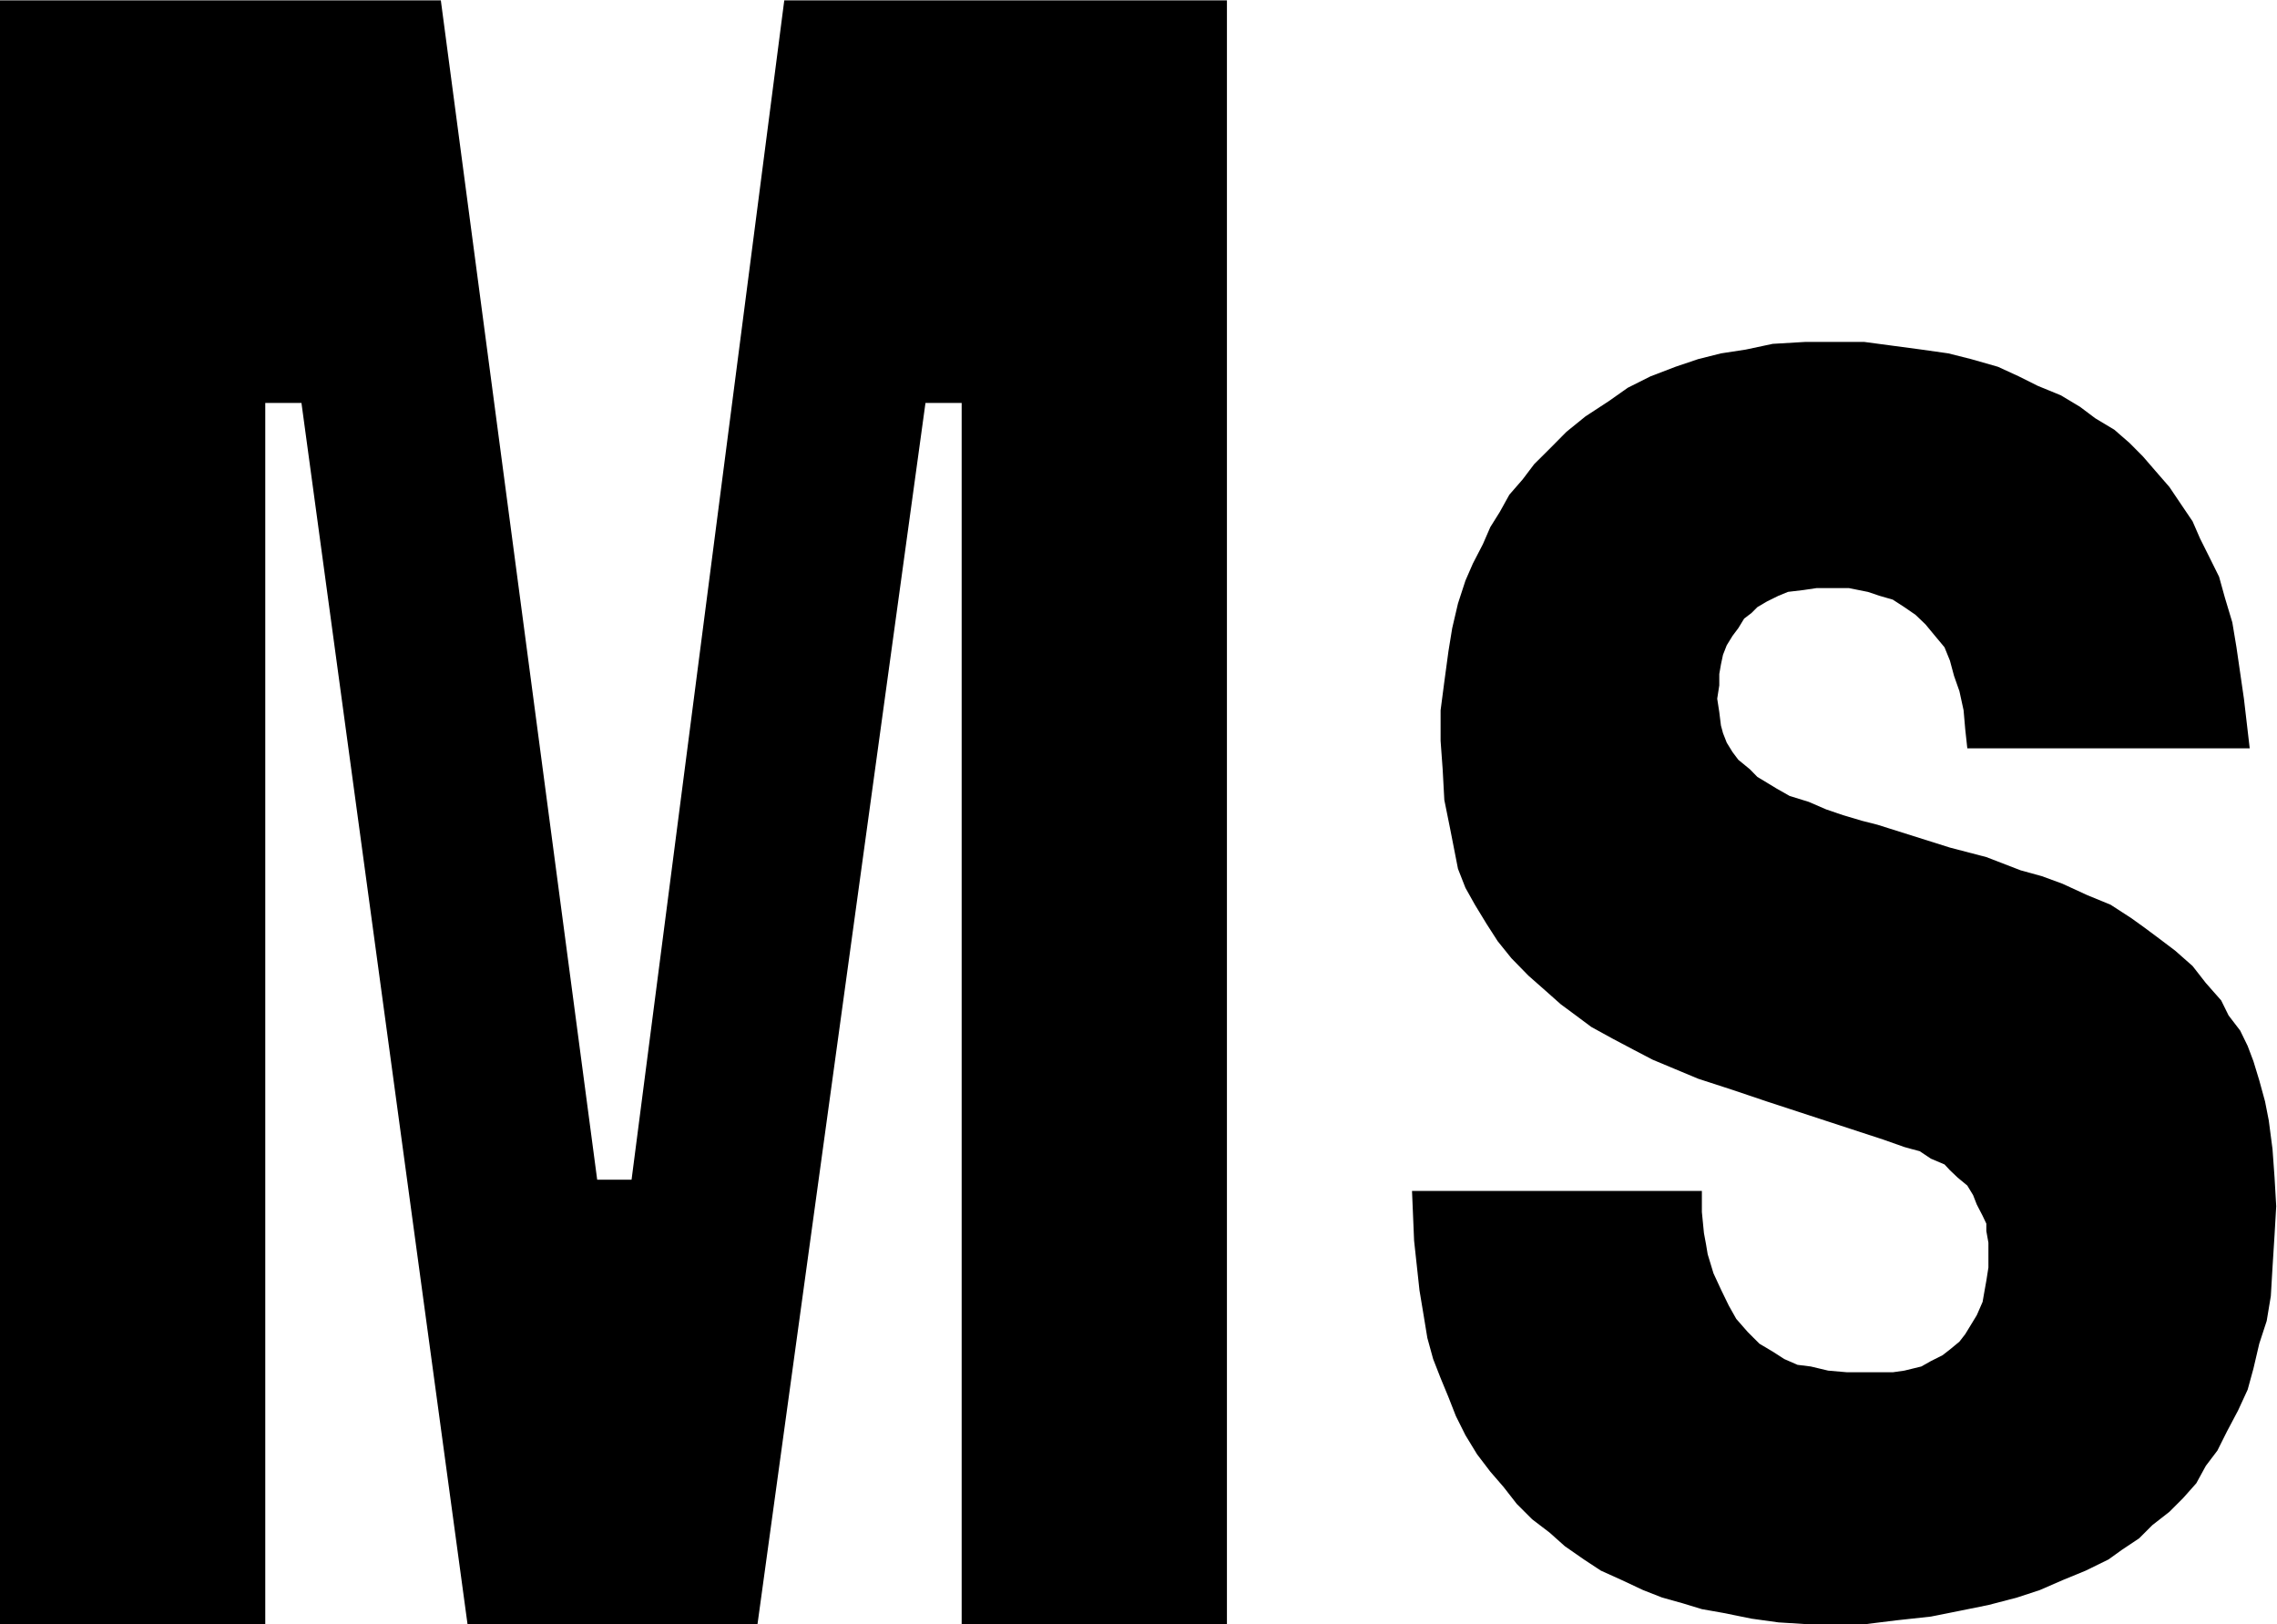
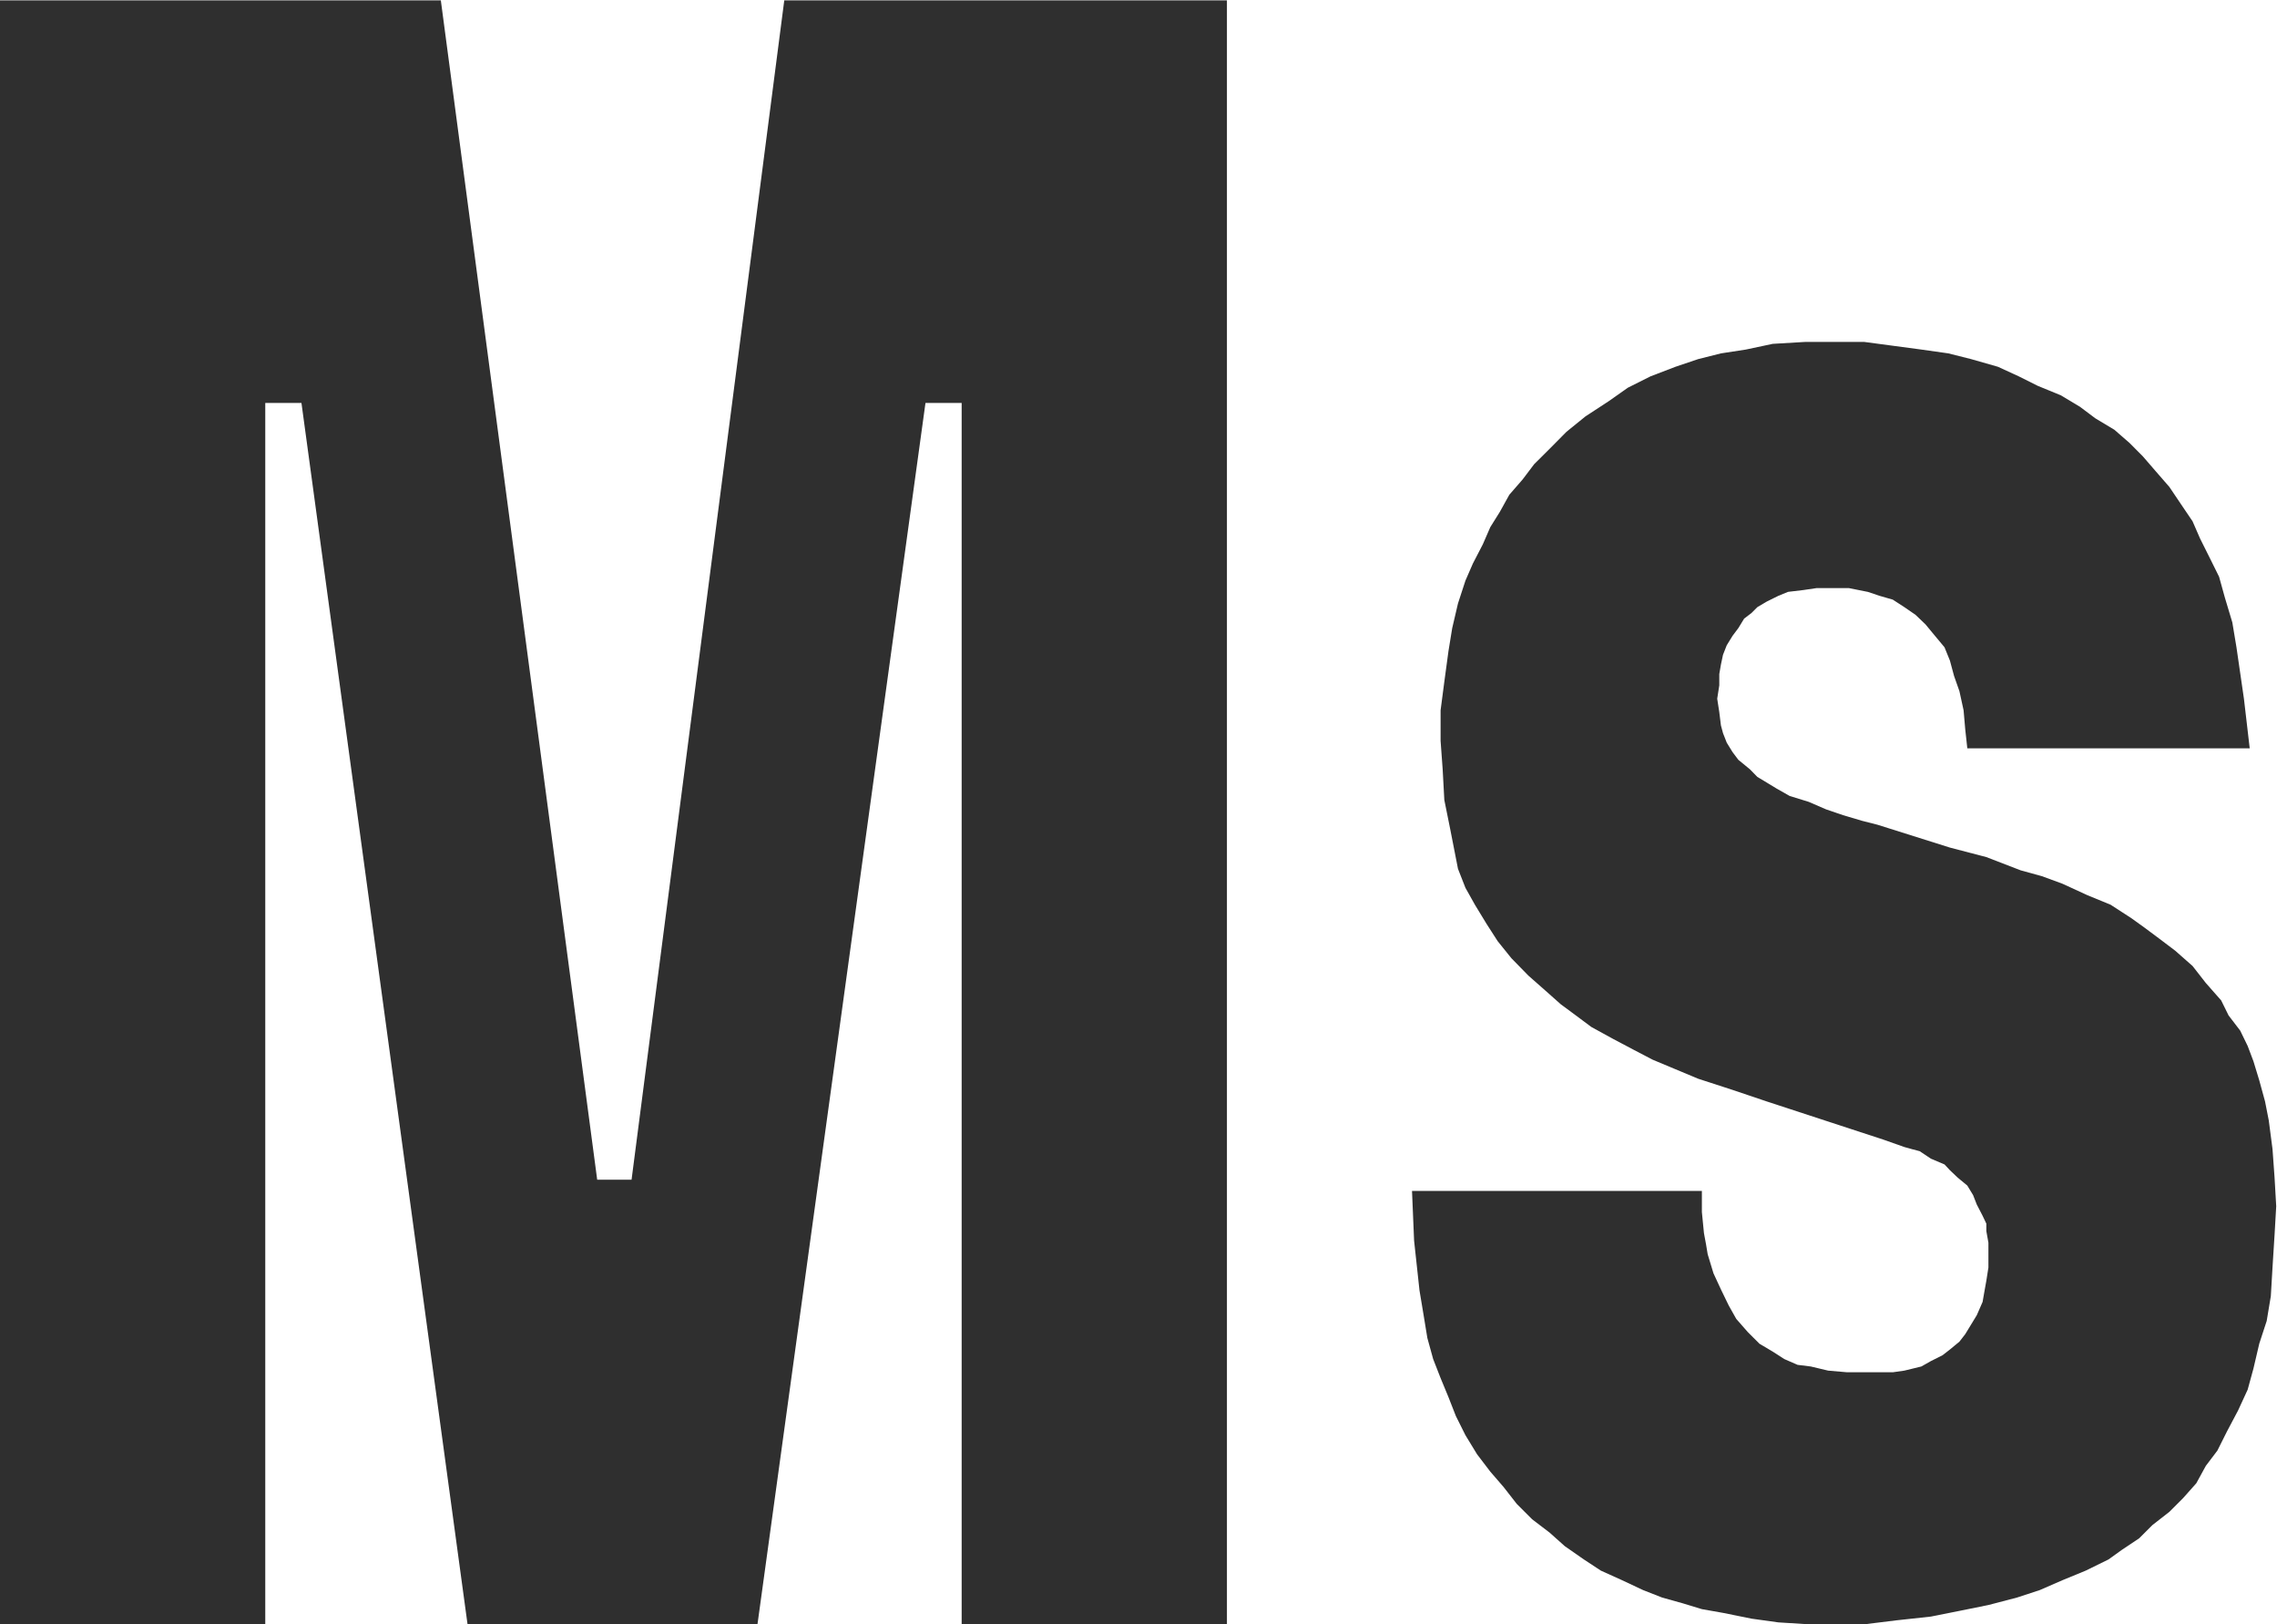
<svg xmlns="http://www.w3.org/2000/svg" version="1.1" id="svg2" xml:space="preserve" width="14.32" height="10.213" viewBox="0 0 14.32 10.213">
  <defs id="defs6" />
  <g id="g8" transform="matrix(1.333333,0,0,-1.333333,0,10.21333)">
    <g id="g10" transform="scale(0.1)">
-       <path d="m 86.484,60.473 h 1.445 l 1.348,-0.18 1.348,-0.18 1.27,-0.18 1.074,-0.27 1.27,-0.363 0.977,-0.449 0.898,-0.449 1.094,-0.449 0.898,-0.539 0.723,-0.543 0.898,-0.539 0.722,-0.629 0.625,-0.629 0.625,-0.723 0.625,-0.719 0.547,-0.812 0.547,-0.809 0.352,-0.809 0.449,-0.898 0.449,-0.906 0.273,-0.984 0.352,-1.172 0.195,-1.172 0.352,-2.426 0.273,-2.34 h -13.32 l -0.098,0.898 -0.078,0.898 -0.098,0.449 -0.098,0.449 -0.254,0.723 -0.195,0.723 -0.254,0.625 -0.449,0.539 -0.449,0.543 -0.469,0.449 -0.527,0.363 -0.547,0.355 -0.625,0.18 -0.547,0.184 -0.898,0.18 H 86.484 85.684 L 85.059,48.77 84.336,48.684 83.887,48.5 83.34,48.23 82.891,47.965 82.617,47.691 82.266,47.422 81.992,46.973 81.719,46.609 81.445,46.164 81.269,45.715 81.172,45.258 81.094,44.809 v -0.535 l -0.098,-0.629 0.098,-0.633 0.078,-0.629 0.098,-0.363 0.176,-0.449 0.274,-0.445 0.273,-0.363 0.547,-0.449 0.351,-0.359 0.449,-0.27 0.449,-0.273 0.625,-0.355 0.898,-0.277 0.82,-0.355 0.801,-0.274 0.898,-0.266 0.723,-0.184 3.418,-1.078 1.719,-0.449 1.621,-0.625 0.996,-0.274 0.977,-0.359 1.172,-0.539 1.094,-0.449 0.976,-0.633 0.625,-0.449 0.723,-0.539 0.723,-0.547 0.82,-0.723 0.625,-0.801 0.723,-0.82 0.351,-0.711 0.547,-0.715 0.352,-0.723 0.273,-0.723 0.274,-0.898 0.273,-0.996 0.176,-0.898 0.176,-1.348 0.097,-1.348 0.078,-1.348 -0.078,-1.348 -0.097,-1.543 -0.079,-1.348 -0.195,-1.172 -0.351,-1.074 -0.274,-1.172 -0.273,-0.996 -0.45,-0.977 -0.527,-0.996 -0.449,-0.898 -0.547,-0.723 -0.449,-0.82 -0.625,-0.703 -0.645,-0.645 -0.801,-0.625 -0.625,-0.625 -0.82,-0.547 L 99.453,3.047 98.379,2.52 97.285,2.07 96.211,1.602 95.137,1.25 93.789,0.898 92.441,0.625 91.074,0.352 89.453,0.176 88.027,0 h -1.621 -1.27 L 83.887,0.078 82.617,0.254 81.269,0.527 80.273,0.703 79.375,0.977 78.398,1.25 77.5,1.602 76.504,2.07 75.508,2.52 74.707,3.047 l -0.898,0.625 -0.723,0.645 -0.82,0.625 -0.723,0.723 -0.625,0.801 -0.625,0.723 -0.625,0.82 -0.547,0.898 -0.449,0.898 -0.352,0.898 -0.371,0.898 -0.351,0.898 -0.274,0.996 -0.176,1.074 -0.195,1.172 -0.254,2.344 -0.098,2.344 h 13.672 v -0.996 l 0.098,-0.996 0.098,-0.527 0.078,-0.469 0.273,-0.898 0.371,-0.801 0.352,-0.723 0.351,-0.625 0.547,-0.625 0.547,-0.547 0.625,-0.371 0.547,-0.352 0.625,-0.273 0.625,-0.078 0.82,-0.195 0.898,-0.078 h 1.074 1.074 l 0.547,0.078 0.801,0.195 0.449,0.254 0.547,0.274 0.352,0.273 0.449,0.371 0.273,0.352 0.274,0.449 0.273,0.449 0.273,0.625 0.078,0.449 0.098,0.547 0.098,0.625 v 0.625 0.547 l -0.098,0.547 v 0.351 l -0.176,0.371 -0.273,0.527 -0.176,0.449 -0.273,0.449 -0.449,0.371 -0.371,0.352 -0.254,0.273 -0.645,0.273 -0.527,0.352 -0.371,0.098 -0.352,0.098 -0.996,0.352 -1.074,0.351 -4.414,1.445 -1.621,0.547 -1.621,0.527 -1.074,0.449 -1.074,0.449 -0.898,0.469 -0.996,0.527 -0.996,0.547 -0.723,0.539 -0.723,0.535 -0.703,0.625 -0.82,0.723 -0.801,0.82 -0.645,0.801 -0.527,0.82 -0.547,0.898 -0.449,0.801 -0.352,0.898 -0.195,0.996 -0.176,0.898 -0.273,1.352 -0.078,1.441 -0.098,1.348 v 1.441 l 0.176,1.348 0.195,1.441 0.176,1.082 0.273,1.168 0.352,1.078 0.352,0.808 0.469,0.906 0.352,0.809 0.449,0.719 0.449,0.809 0.625,0.719 0.547,0.723 0.723,0.719 0.801,0.809 0.898,0.727 1.094,0.715 0.898,0.633 1.074,0.539 1.172,0.449 1.074,0.363 1.074,0.27 1.172,0.18 1.27,0.27 1.523,0.09 z M 20.793,76.582 28.168,20.957 h 1.621 l 7.203,55.625 H 57.871 V 0 H 45.359 V 57.594 H 43.652 L 35.73,0 H 22.051 l -7.832,57.594 H 12.512 L 12.512,0 H 0 v 76.582 h 20.793" style="fill:#000000;fill-opacity:1;fill-rule:nonzero;stroke:none" id="path12" />
+       <path d="m 86.484,60.473 h 1.445 l 1.348,-0.18 1.348,-0.18 1.27,-0.18 1.074,-0.27 1.27,-0.363 0.977,-0.449 0.898,-0.449 1.094,-0.449 0.898,-0.539 0.723,-0.543 0.898,-0.539 0.722,-0.629 0.625,-0.629 0.625,-0.723 0.625,-0.719 0.547,-0.812 0.547,-0.809 0.352,-0.809 0.449,-0.898 0.449,-0.906 0.273,-0.984 0.352,-1.172 0.195,-1.172 0.352,-2.426 0.273,-2.34 h -13.32 l -0.098,0.898 -0.078,0.898 -0.098,0.449 -0.098,0.449 -0.254,0.723 -0.195,0.723 -0.254,0.625 -0.449,0.539 -0.449,0.543 -0.469,0.449 -0.527,0.363 -0.547,0.355 -0.625,0.18 -0.547,0.184 -0.898,0.18 H 86.484 85.684 L 85.059,48.77 84.336,48.684 83.887,48.5 83.34,48.23 82.891,47.965 82.617,47.691 82.266,47.422 81.992,46.973 81.719,46.609 81.445,46.164 81.269,45.715 81.172,45.258 81.094,44.809 v -0.535 l -0.098,-0.629 0.098,-0.633 0.078,-0.629 0.098,-0.363 0.176,-0.449 0.274,-0.445 0.273,-0.363 0.547,-0.449 0.351,-0.359 0.449,-0.27 0.449,-0.273 0.625,-0.355 0.898,-0.277 0.82,-0.355 0.801,-0.274 0.898,-0.266 0.723,-0.184 3.418,-1.078 1.719,-0.449 1.621,-0.625 0.996,-0.274 0.977,-0.359 1.172,-0.539 1.094,-0.449 0.976,-0.633 0.625,-0.449 0.723,-0.539 0.723,-0.547 0.82,-0.723 0.625,-0.801 0.723,-0.82 0.351,-0.711 0.547,-0.715 0.352,-0.723 0.273,-0.723 0.274,-0.898 0.273,-0.996 0.176,-0.898 0.176,-1.348 0.097,-1.348 0.078,-1.348 -0.078,-1.348 -0.097,-1.543 -0.079,-1.348 -0.195,-1.172 -0.351,-1.074 -0.274,-1.172 -0.273,-0.996 -0.45,-0.977 -0.527,-0.996 -0.449,-0.898 -0.547,-0.723 -0.449,-0.82 -0.625,-0.703 -0.645,-0.645 -0.801,-0.625 -0.625,-0.625 -0.82,-0.547 L 99.453,3.047 98.379,2.52 97.285,2.07 96.211,1.602 95.137,1.25 93.789,0.898 92.441,0.625 91.074,0.352 89.453,0.176 88.027,0 h -1.621 -1.27 L 83.887,0.078 82.617,0.254 81.269,0.527 80.273,0.703 79.375,0.977 78.398,1.25 77.5,1.602 76.504,2.07 75.508,2.52 74.707,3.047 l -0.898,0.625 -0.723,0.645 -0.82,0.625 -0.723,0.723 -0.625,0.801 -0.625,0.723 -0.625,0.82 -0.547,0.898 -0.449,0.898 -0.352,0.898 -0.371,0.898 -0.351,0.898 -0.274,0.996 -0.176,1.074 -0.195,1.172 -0.254,2.344 -0.098,2.344 h 13.672 v -0.996 l 0.098,-0.996 0.098,-0.527 0.078,-0.469 0.273,-0.898 0.371,-0.801 0.352,-0.723 0.351,-0.625 0.547,-0.625 0.547,-0.547 0.625,-0.371 0.547,-0.352 0.625,-0.273 0.625,-0.078 0.82,-0.195 0.898,-0.078 h 1.074 1.074 l 0.547,0.078 0.801,0.195 0.449,0.254 0.547,0.274 0.352,0.273 0.449,0.371 0.273,0.352 0.274,0.449 0.273,0.449 0.273,0.625 0.078,0.449 0.098,0.547 0.098,0.625 v 0.625 0.547 l -0.098,0.547 v 0.351 l -0.176,0.371 -0.273,0.527 -0.176,0.449 -0.273,0.449 -0.449,0.371 -0.371,0.352 -0.254,0.273 -0.645,0.273 -0.527,0.352 -0.371,0.098 -0.352,0.098 -0.996,0.352 -1.074,0.351 -4.414,1.445 -1.621,0.547 -1.621,0.527 -1.074,0.449 -1.074,0.449 -0.898,0.469 -0.996,0.527 -0.996,0.547 -0.723,0.539 -0.723,0.535 -0.703,0.625 -0.82,0.723 -0.801,0.82 -0.645,0.801 -0.527,0.82 -0.547,0.898 -0.449,0.801 -0.352,0.898 -0.195,0.996 -0.176,0.898 -0.273,1.352 -0.078,1.441 -0.098,1.348 v 1.441 l 0.176,1.348 0.195,1.441 0.176,1.082 0.273,1.168 0.352,1.078 0.352,0.808 0.469,0.906 0.352,0.809 0.449,0.719 0.449,0.809 0.625,0.719 0.547,0.723 0.723,0.719 0.801,0.809 0.898,0.727 1.094,0.715 0.898,0.633 1.074,0.539 1.172,0.449 1.074,0.363 1.074,0.27 1.172,0.18 1.27,0.27 1.523,0.09 z M 20.793,76.582 28.168,20.957 h 1.621 l 7.203,55.625 H 57.871 V 0 H 45.359 V 57.594 H 43.652 L 35.73,0 H 22.051 l -7.832,57.594 H 12.512 V 0 H 0 v 76.582 h 20.793" style="fill:#2f2f2f;fill-opacity:1.0;fill-rule:nonzero;stroke:none" id="path12" />
    </g>
  </g>
</svg>
